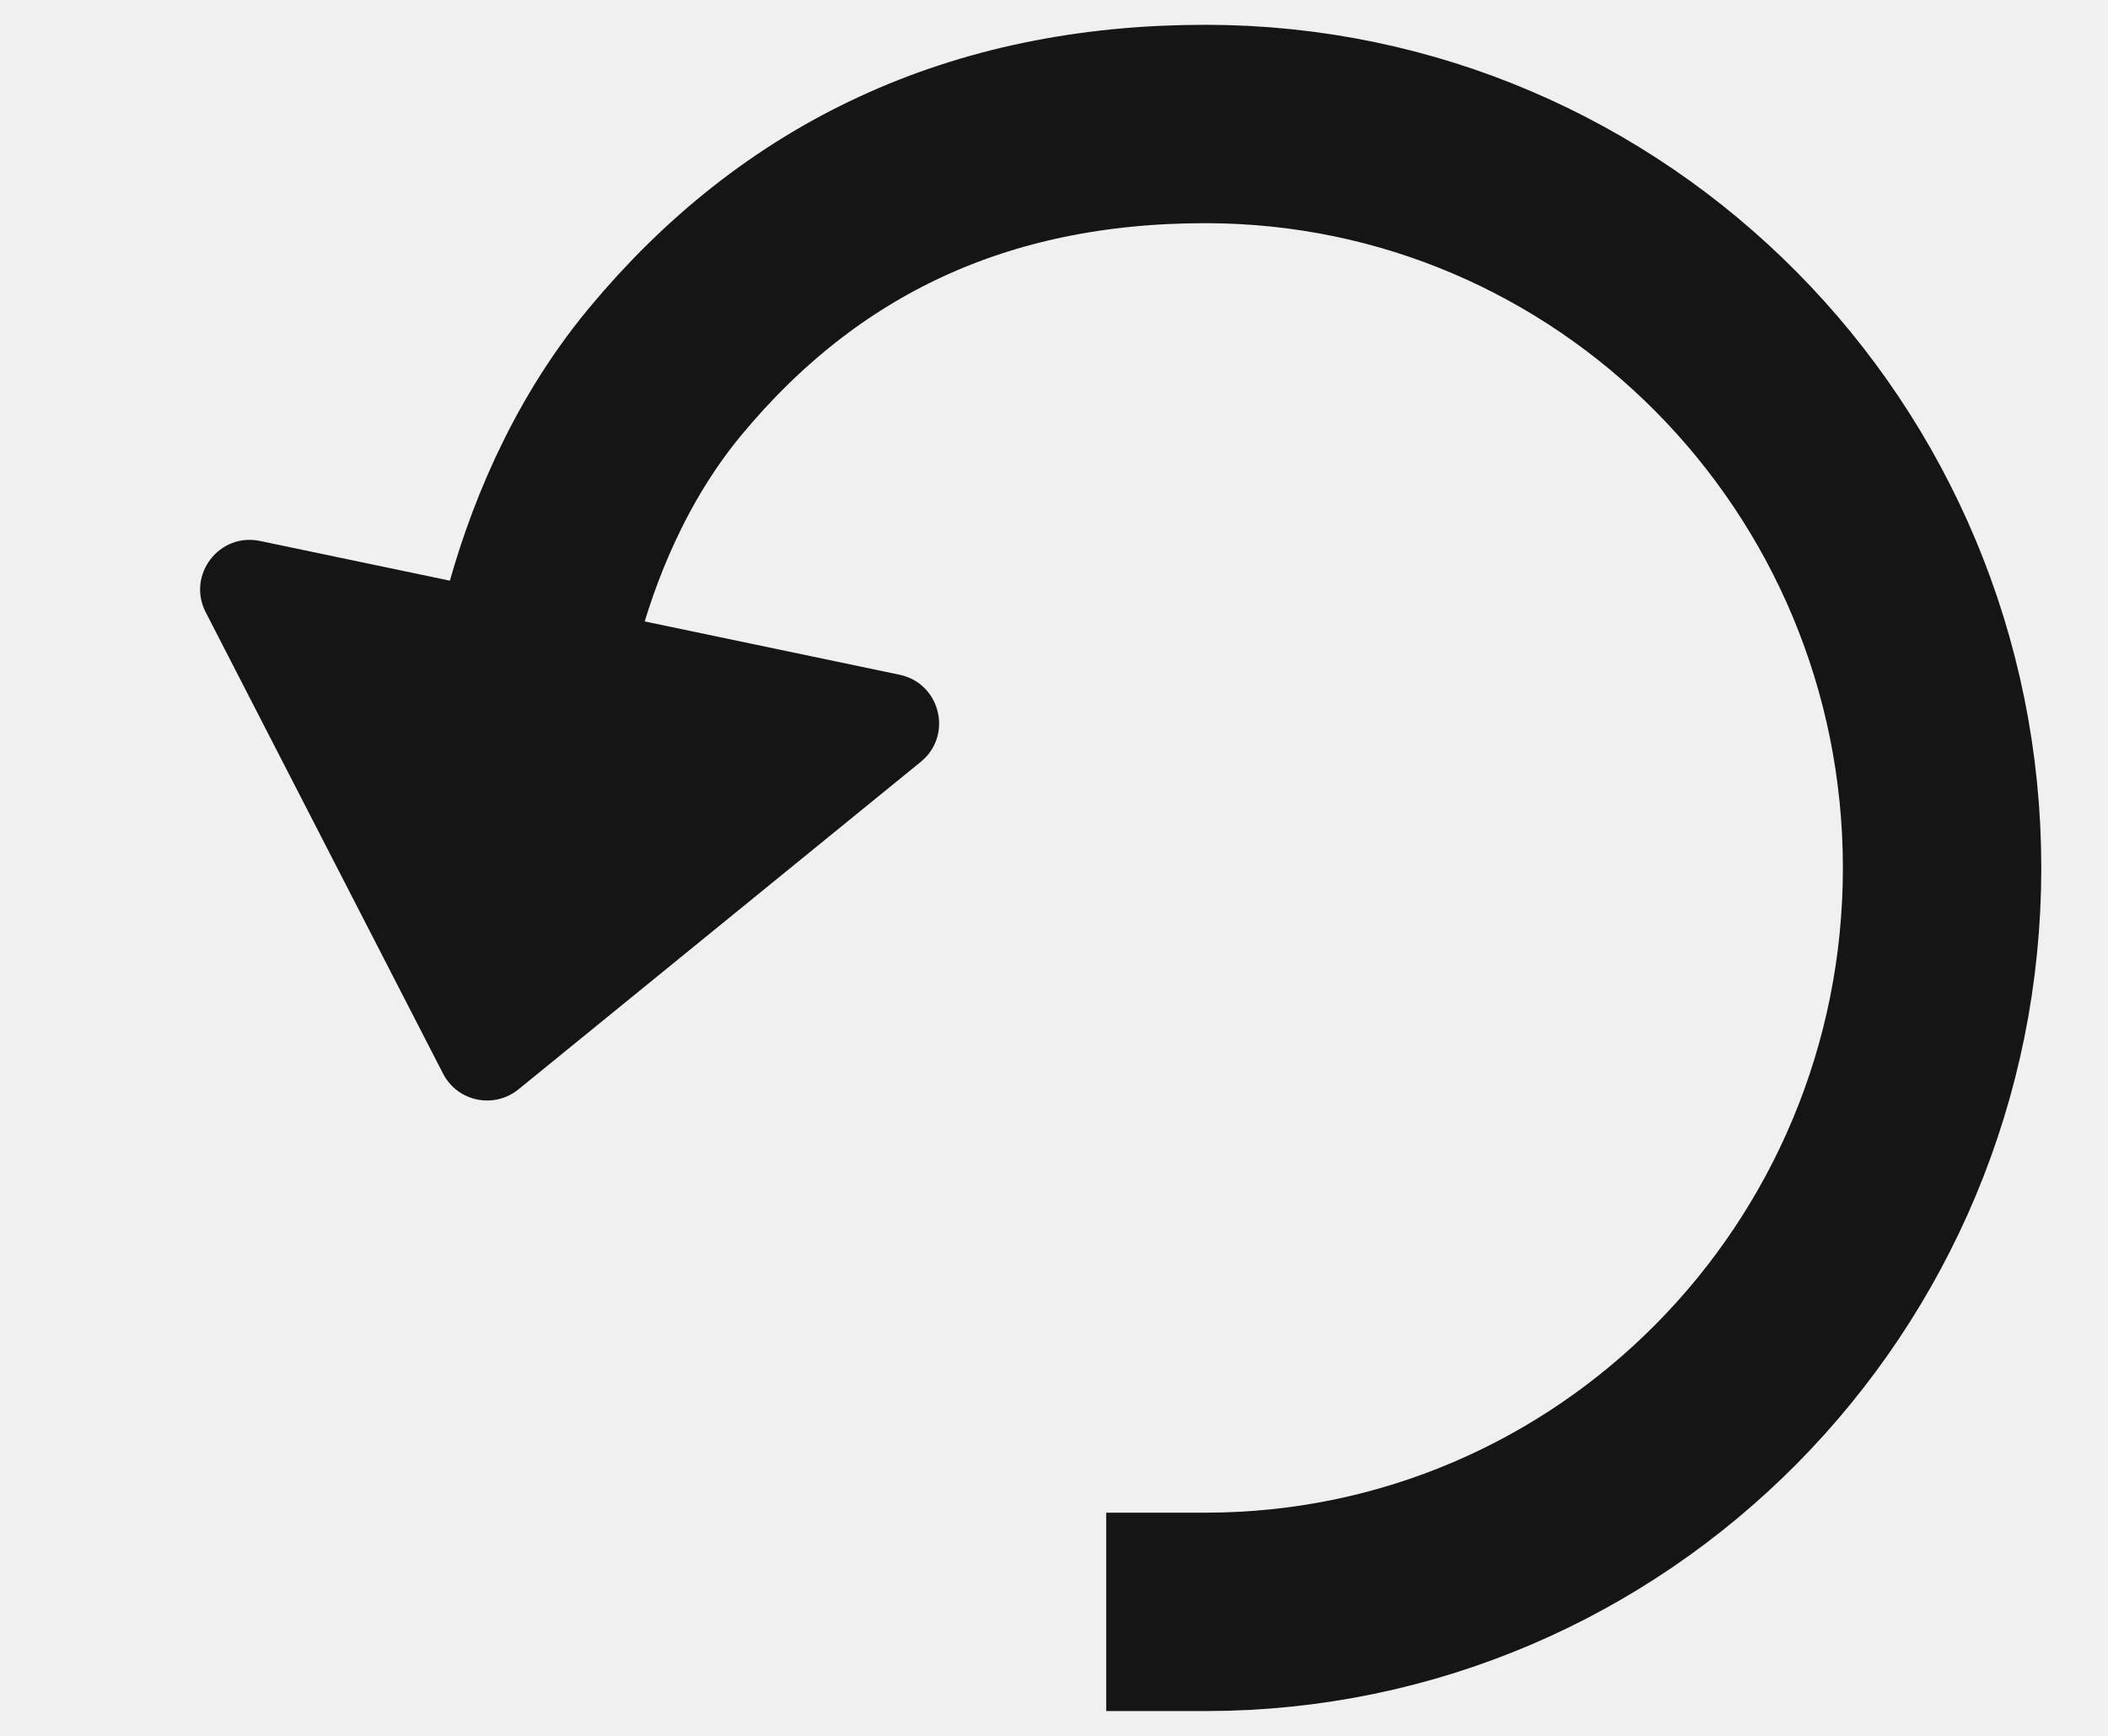
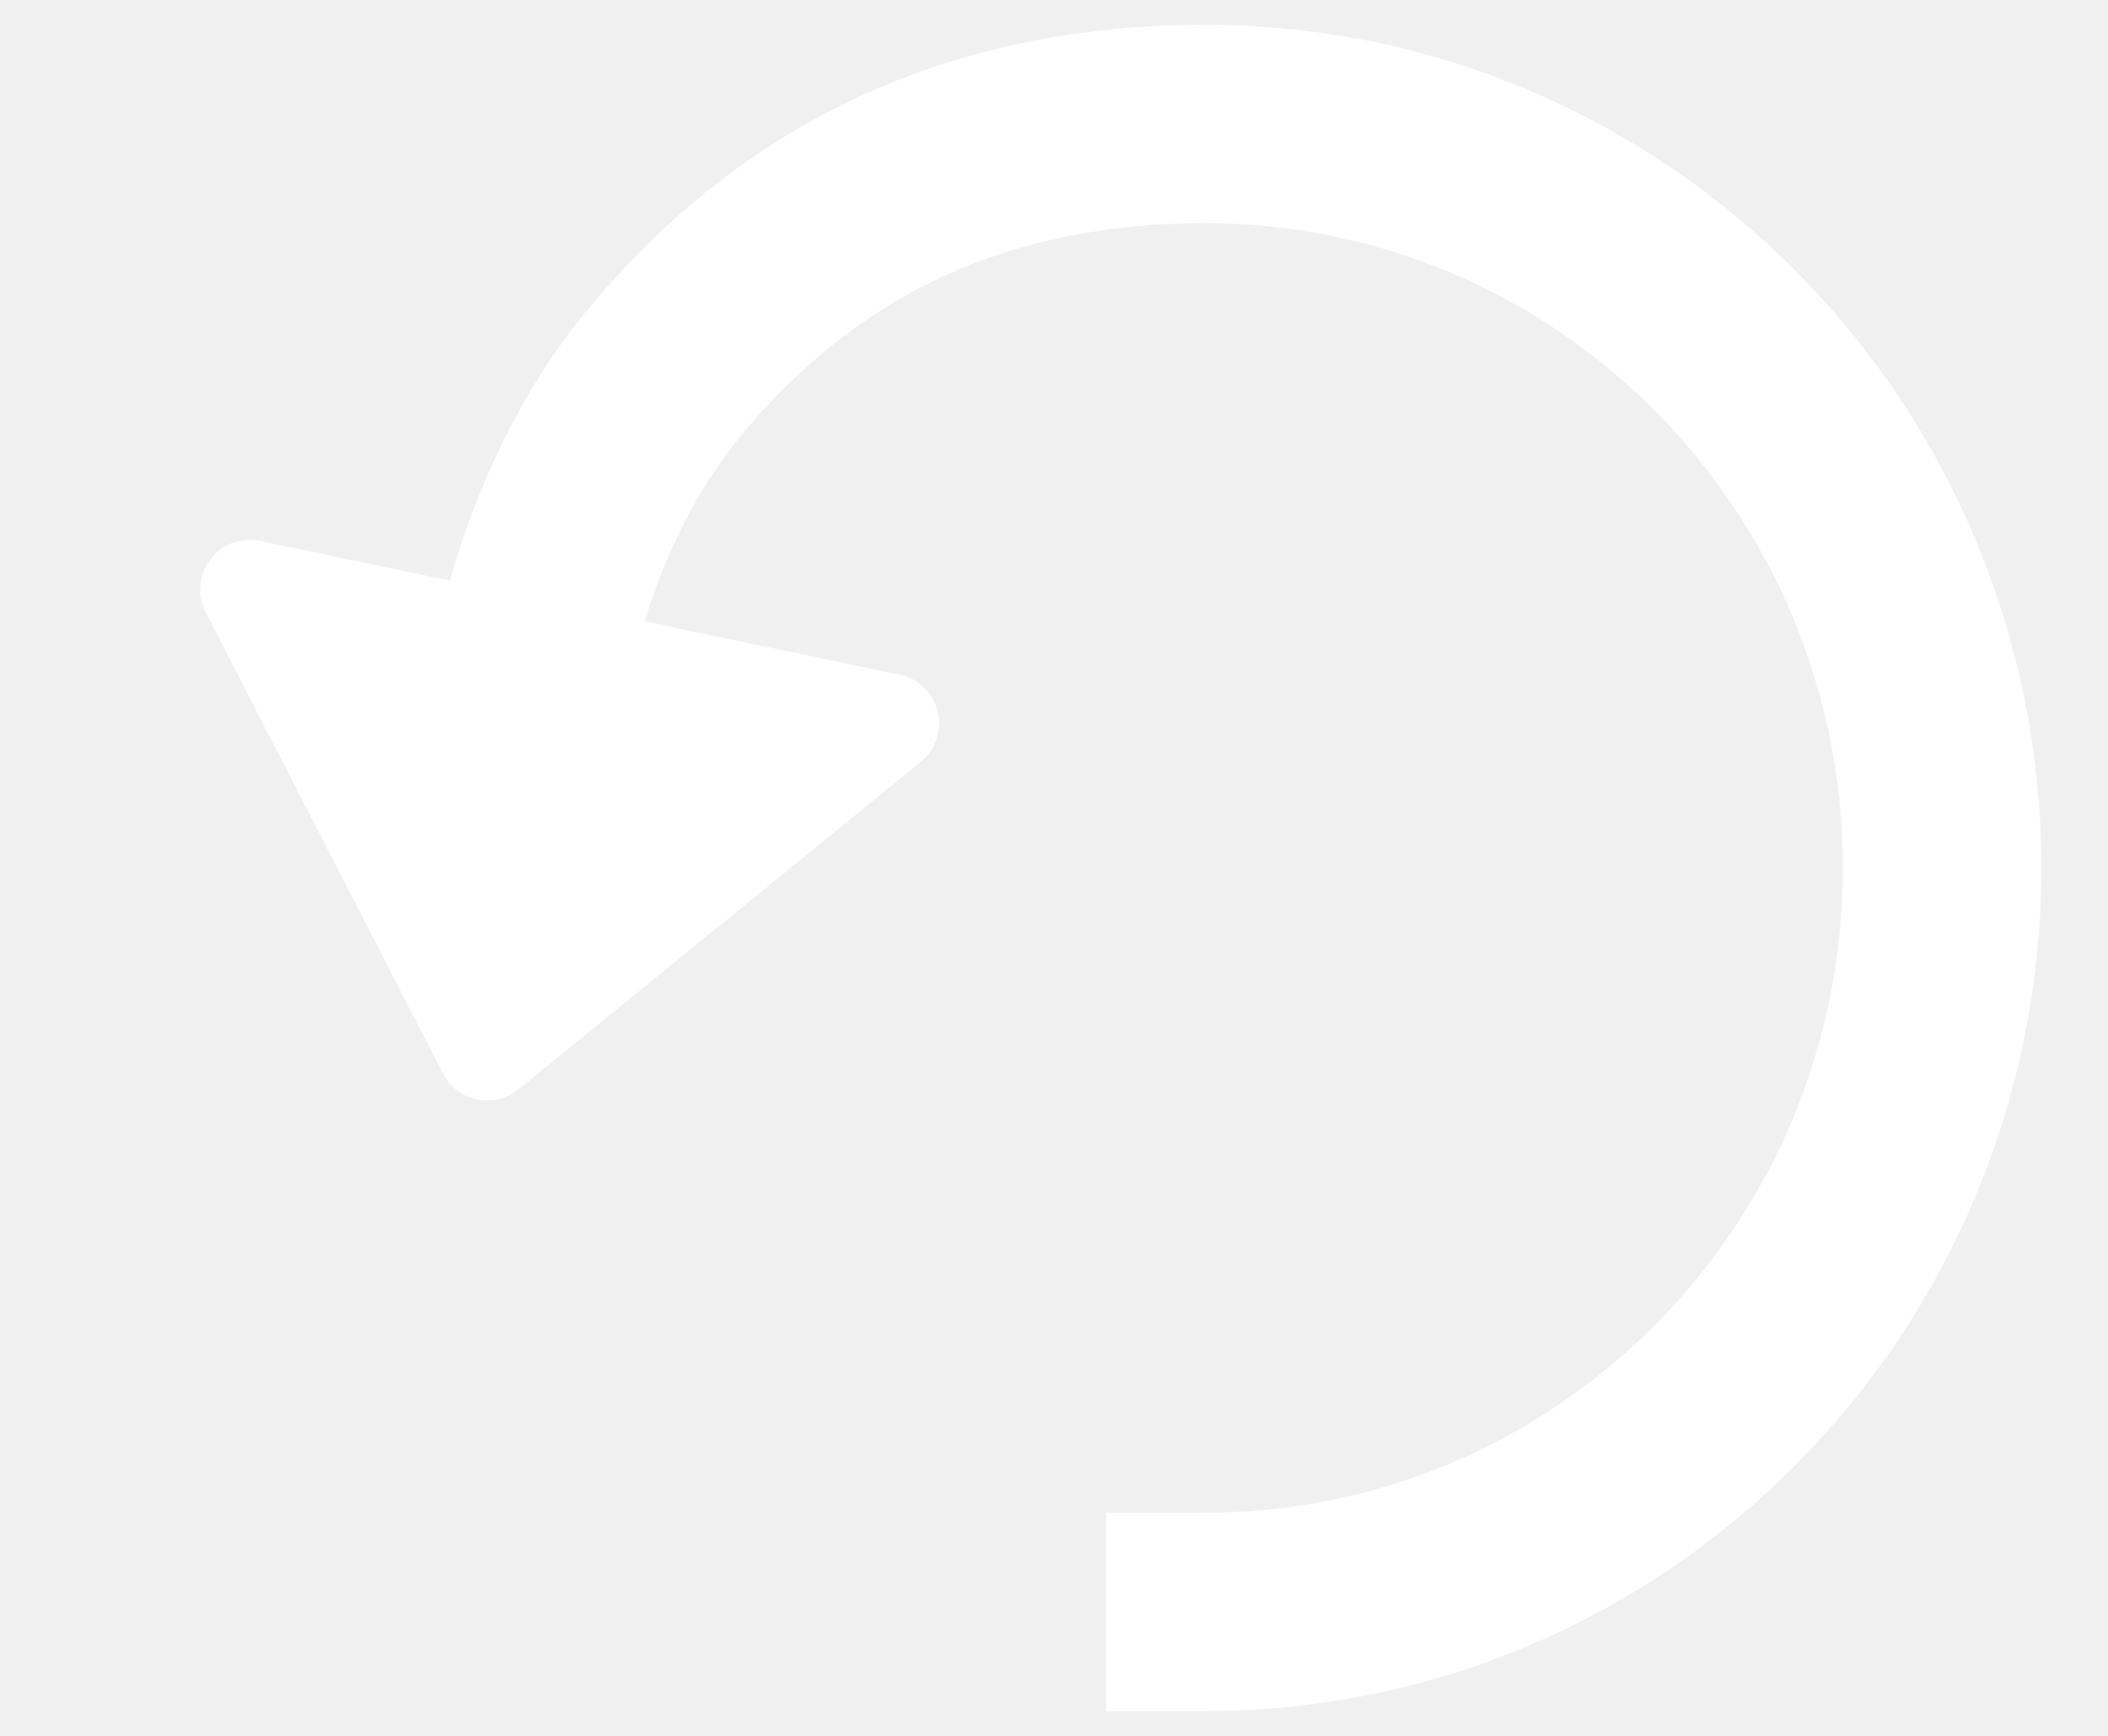
<svg xmlns="http://www.w3.org/2000/svg" width="17" height="14" viewBox="0 0 17 14" fill="none">
-   <path d="M9.721 13C13.002 13 15.662 10.314 15.662 7C15.662 3.686 13.002 1 9.721 1C7.89 1 6.452 1.685 5.362 3C4.273 4.315 4.188 6.044 4.188 6.044" stroke="#151515" stroke-width="1.6" stroke-linecap="square" />
-   <path d="M4.181 8.786C3.984 8.946 3.689 8.885 3.573 8.659L1.659 4.938C1.505 4.638 1.767 4.294 2.097 4.363L7.255 5.442C7.584 5.511 7.687 5.931 7.426 6.144L4.181 8.786Z" fill="#151515" />
+   <path d="M9.721 13C13.002 13 15.662 10.314 15.662 7C15.662 3.686 13.002 1 9.721 1C7.89 1 6.452 1.685 5.362 3C4.273 4.315 4.188 6.044 4.188 6.044" stroke="white" stroke-width="1.6" stroke-linecap="square" />
+   <path d="M4.181 8.786C3.984 8.946 3.689 8.885 3.573 8.659L1.659 4.938C1.505 4.638 1.767 4.294 2.097 4.363L7.255 5.442C7.584 5.511 7.687 5.931 7.426 6.144L4.181 8.786Z" fill="white" />
</svg>
